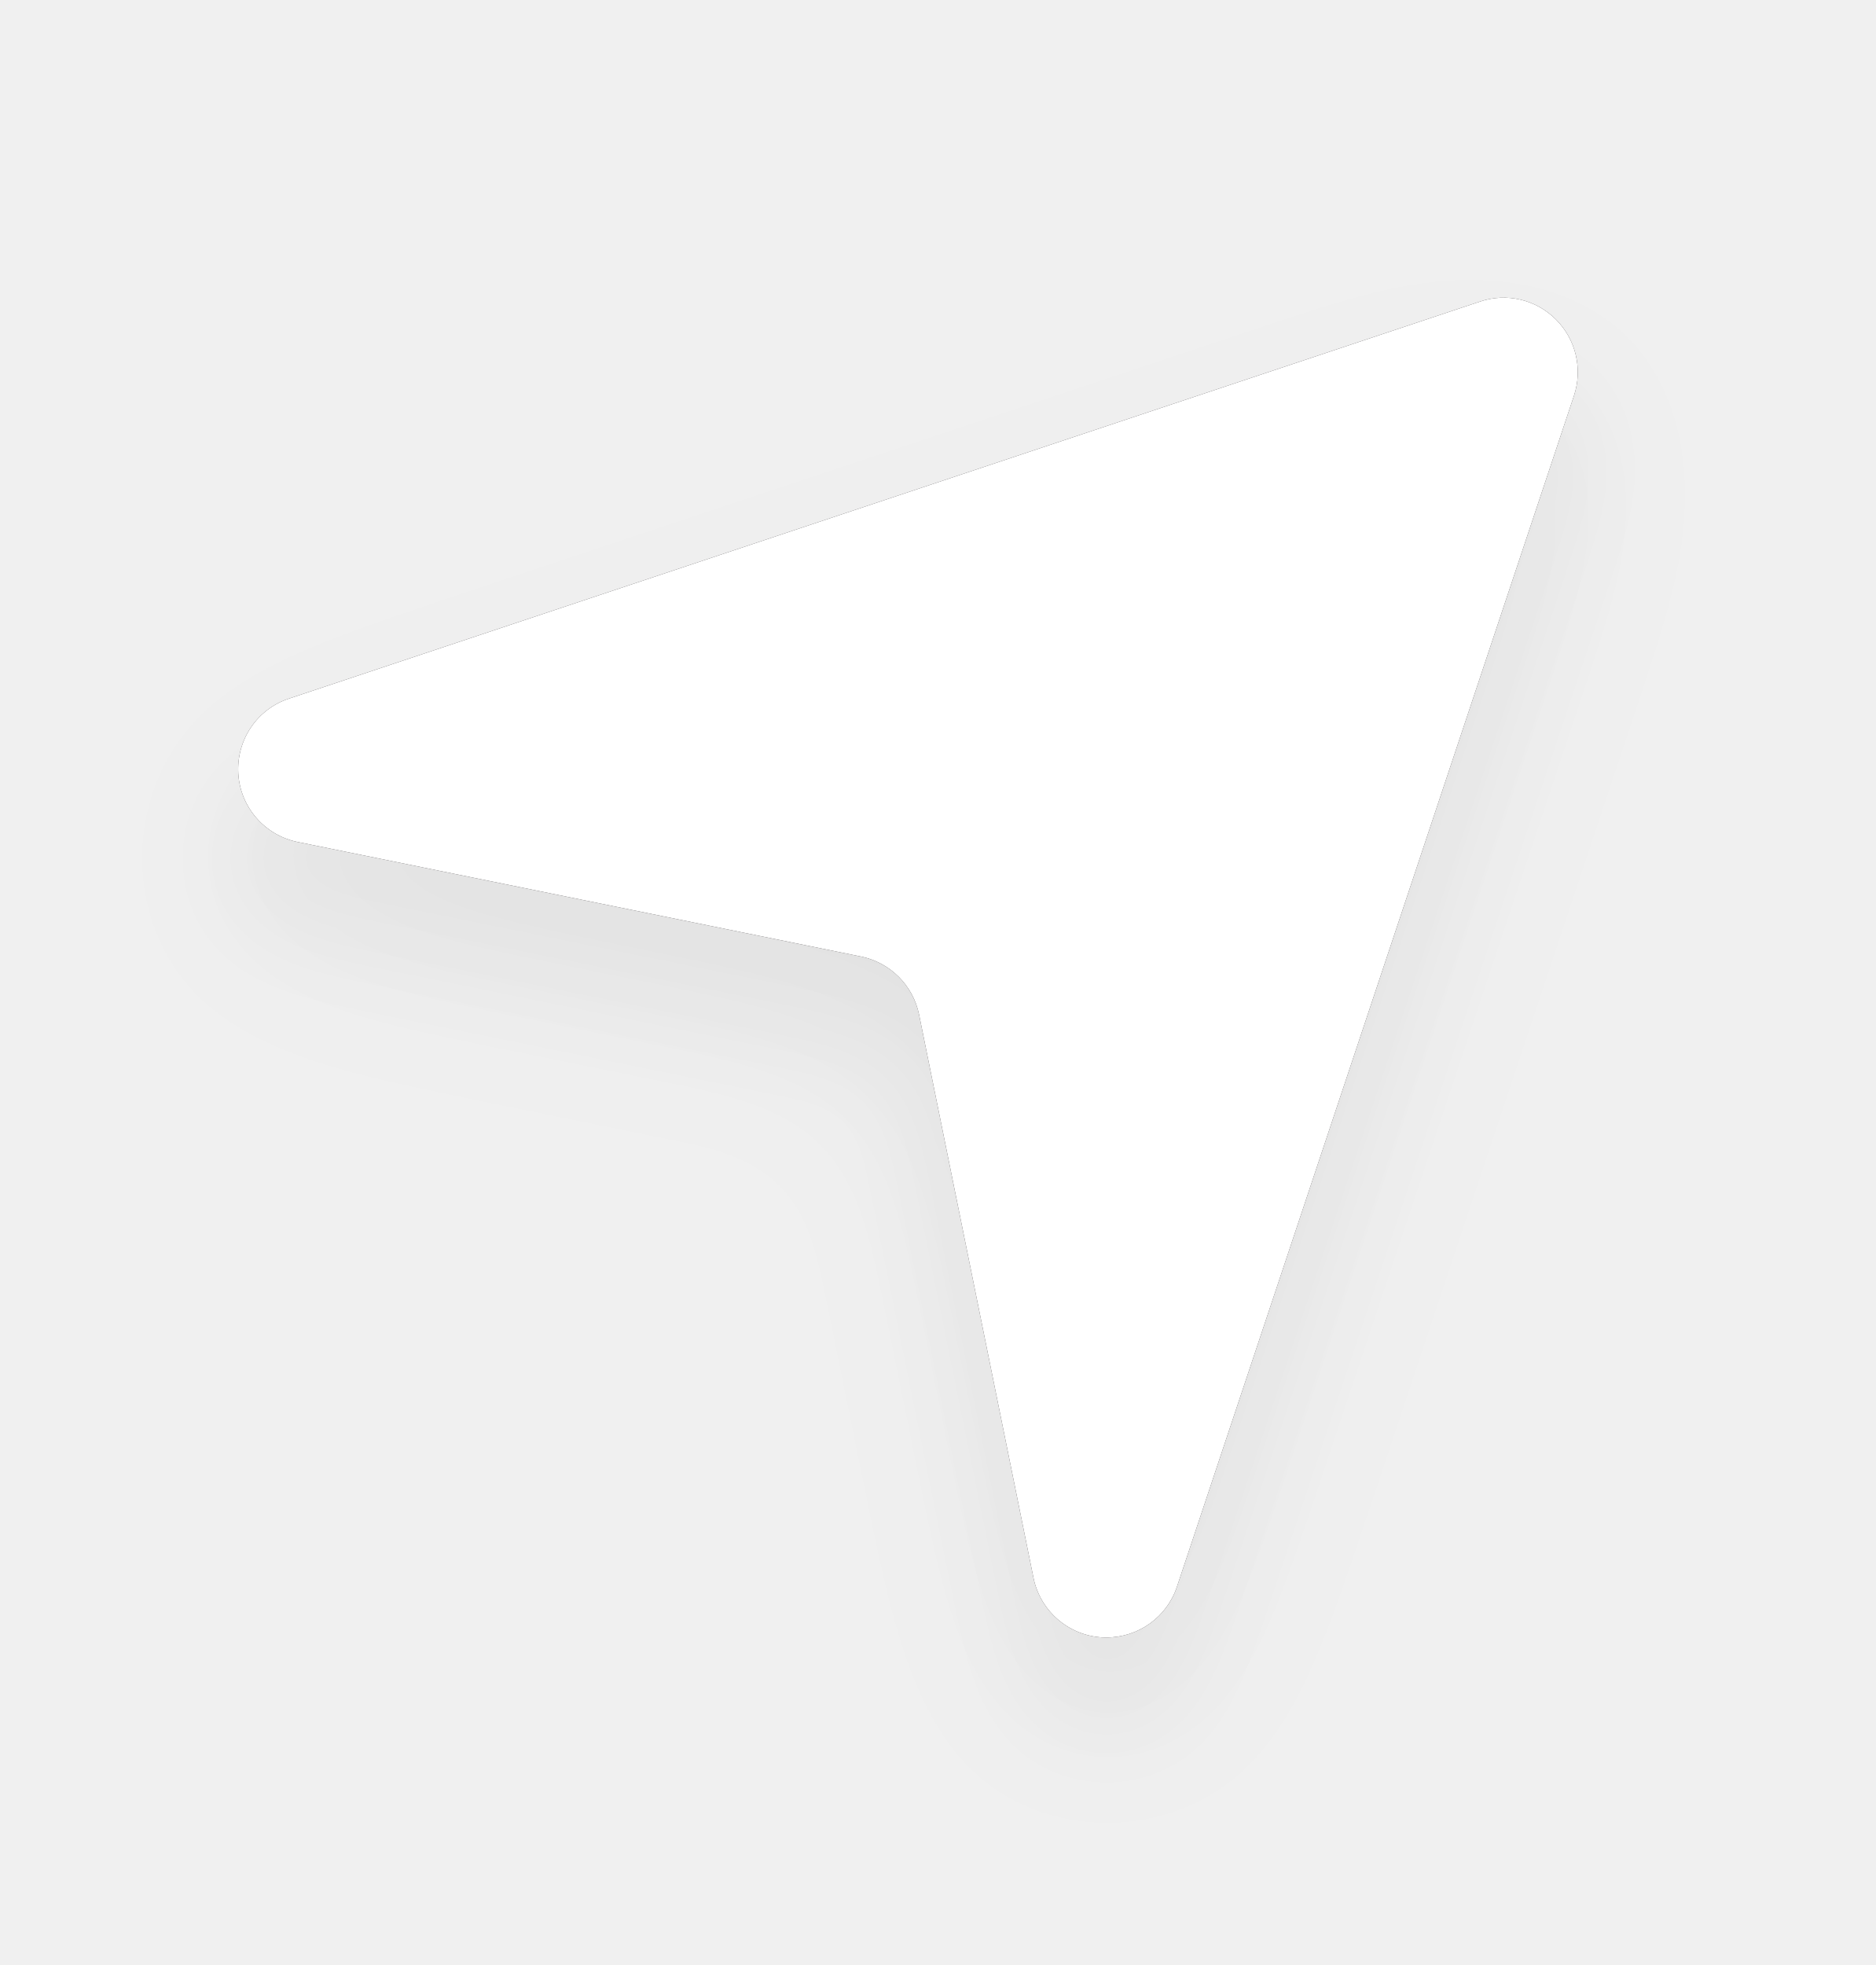
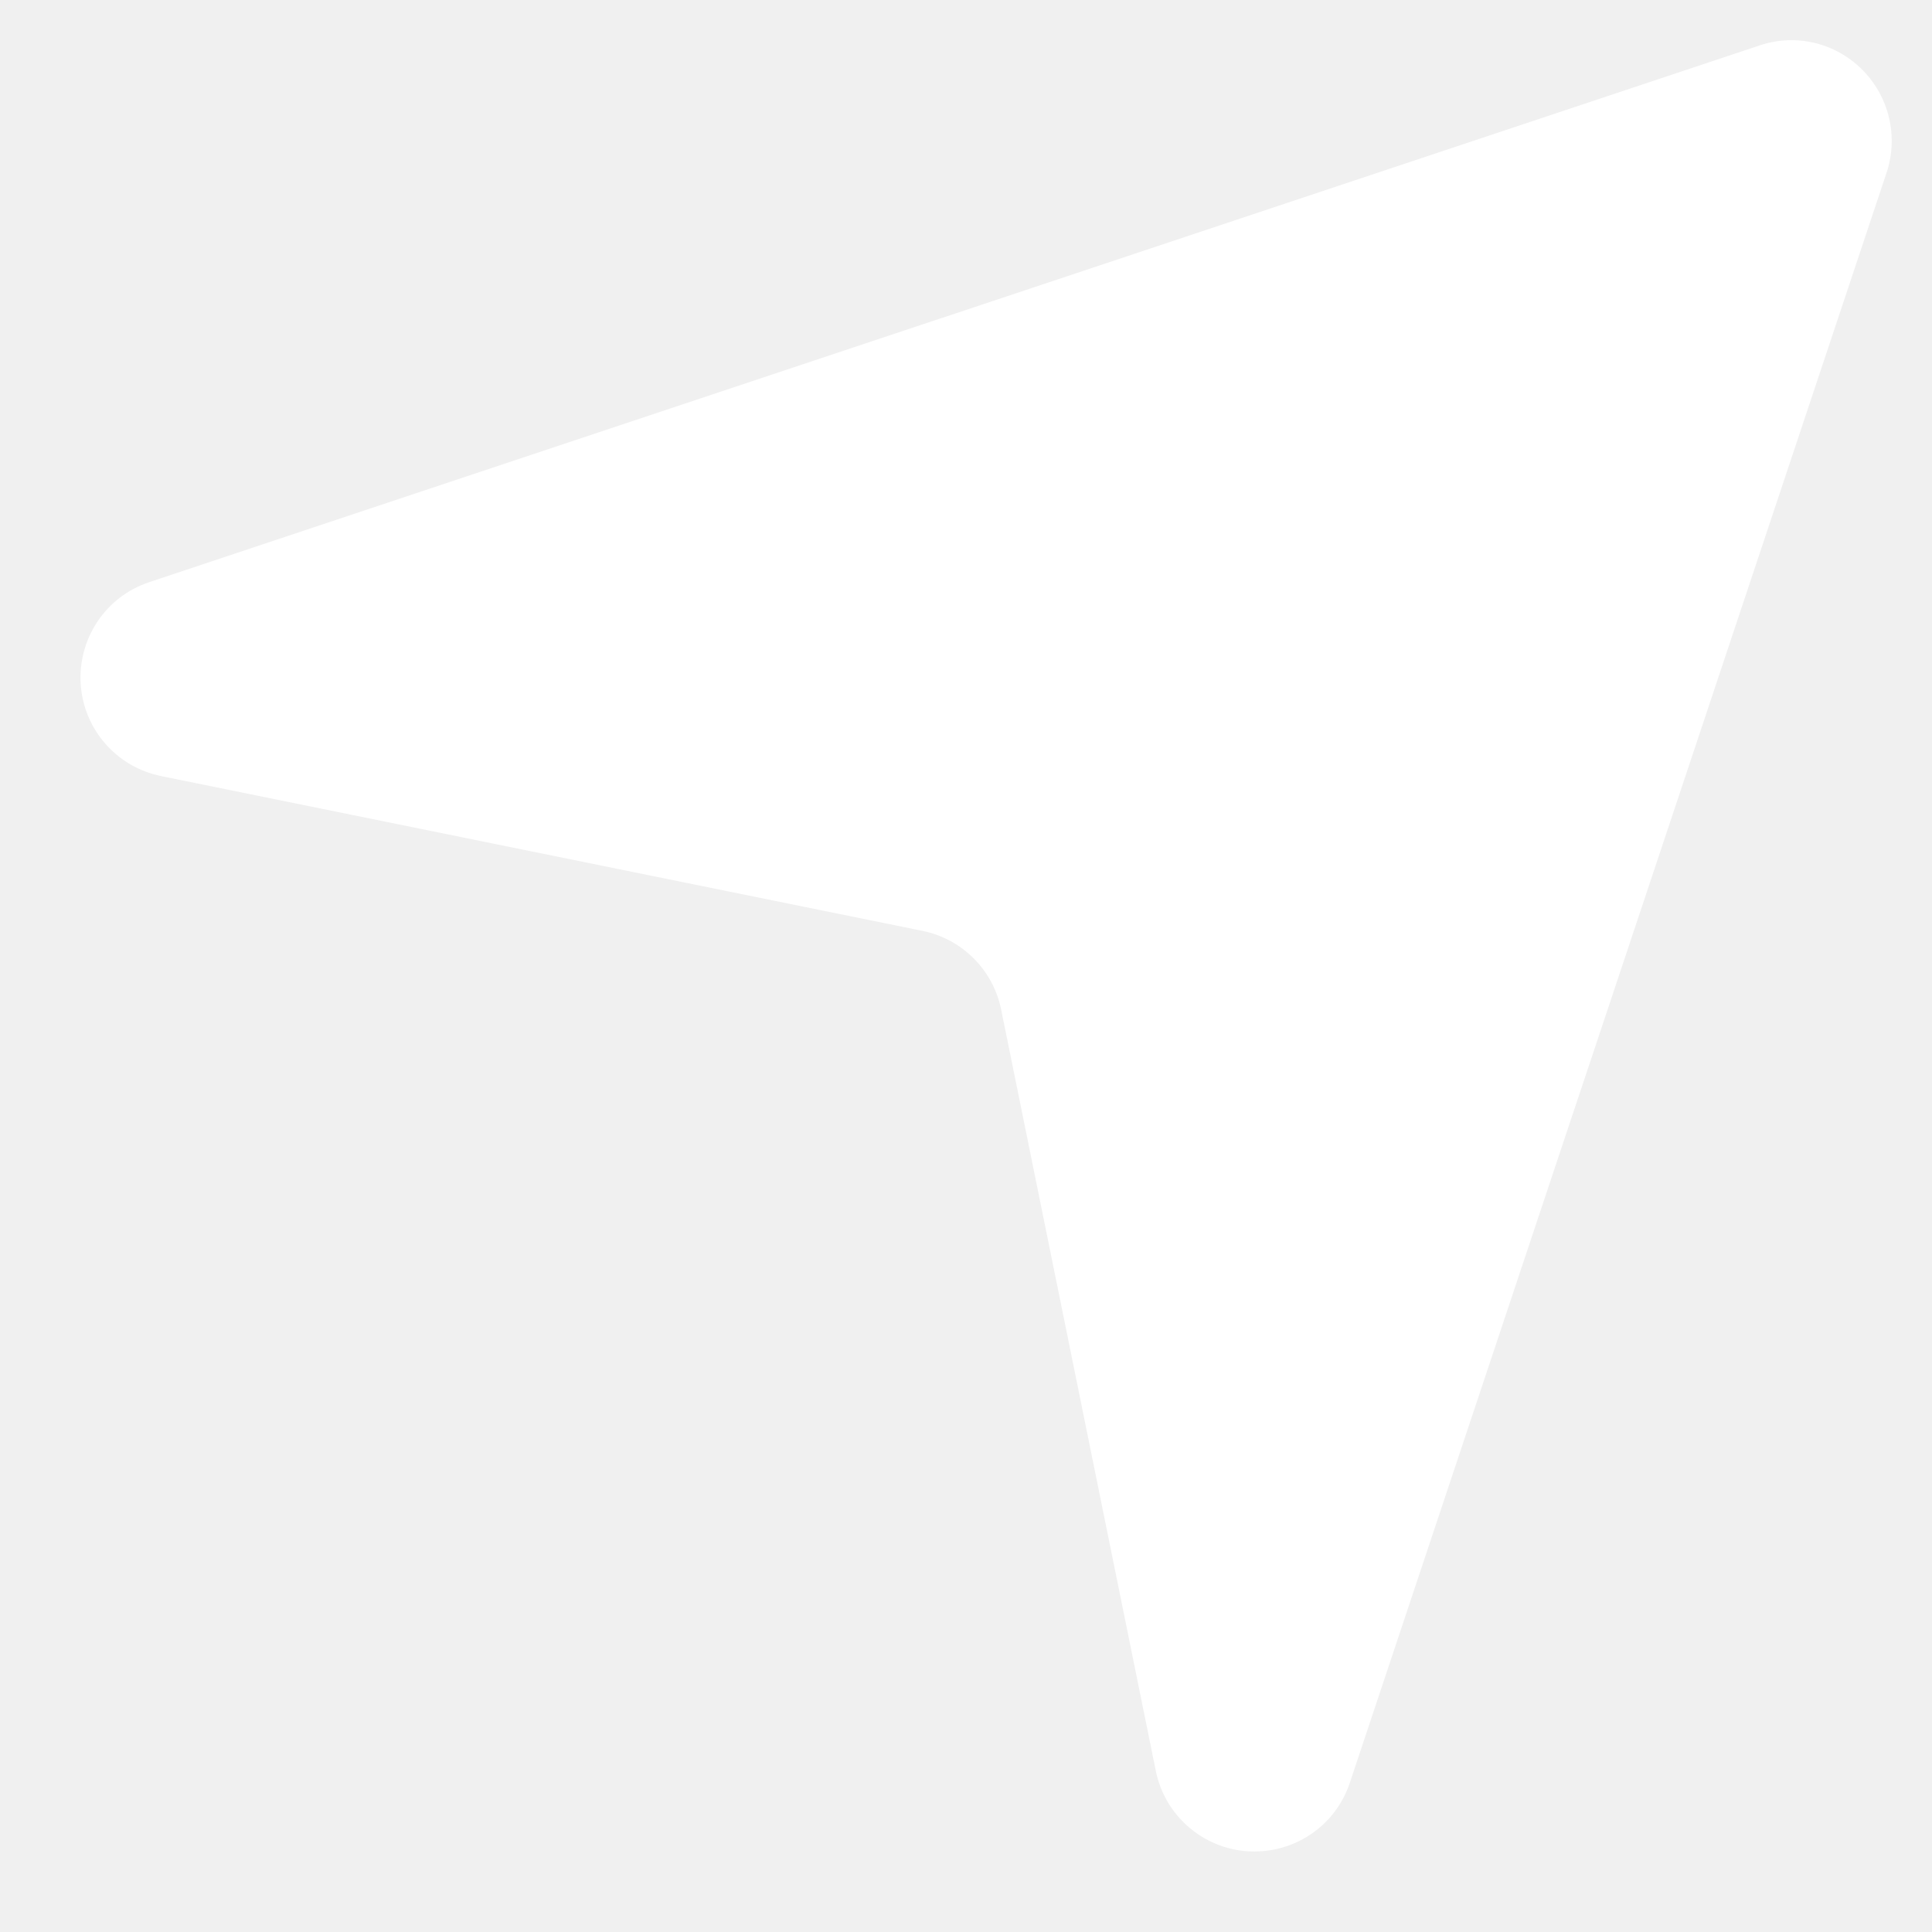
- <svg xmlns="http://www.w3.org/2000/svg" width="21" height="22" viewBox="0 0 21 22" fill="none">
-   <g id="Icon/Fill/navigation-2" filter="url(#filter0_dd)">
-     <path id="Mask" fill-rule="evenodd" clip-rule="evenodd" d="M12.389 18.333C12.372 18.333 12.355 18.332 12.338 18.332C11.962 18.309 11.648 18.036 11.572 17.666L10.291 11.36C10.224 11.032 9.968 10.776 9.64 10.709L3.334 9.427C2.964 9.352 2.691 9.038 2.668 8.662C2.646 8.284 2.878 7.939 3.237 7.821L16.57 3.377C16.869 3.275 17.199 3.353 17.422 3.577C17.646 3.801 17.723 4.131 17.624 4.43L13.179 17.763C13.066 18.106 12.746 18.333 12.389 18.333Z" fill="#231F20" />
-     <mask id="mask0" mask-type="alpha" maskUnits="userSpaceOnUse" x="2" y="3" width="16" height="16">
-       <path id="Mask_2" fill-rule="evenodd" clip-rule="evenodd" d="M12.389 18.333C12.372 18.333 12.355 18.332 12.338 18.332C11.962 18.309 11.648 18.036 11.572 17.666L10.291 11.36C10.224 11.032 9.968 10.776 9.64 10.709L3.334 9.427C2.964 9.352 2.691 9.038 2.668 8.662C2.646 8.284 2.878 7.939 3.237 7.821L16.57 3.377C16.869 3.275 17.199 3.353 17.422 3.577C17.646 3.801 17.723 4.131 17.624 4.43L13.179 17.763C13.066 18.106 12.746 18.333 12.389 18.333Z" fill="white" />
-     </mask>
-     <g mask="url(#mask0)">
-       <g id="ð¨ Color">
-         <rect id="Base" x="1" width="20" height="20" fill="white" />
-       </g>
-     </g>
-   </g>
-   <defs>
-     <filter id="filter0_dd" x="-1" y="-1" width="24" height="24" filterUnits="userSpaceOnUse" color-interpolation-filters="sRGB">
-       <feFlood flood-opacity="0" result="BackgroundImageFix" />
-       <feColorMatrix in="SourceAlpha" type="matrix" values="0 0 0 0 0 0 0 0 0 0 0 0 0 0 0 0 0 0 127 0" />
-       <feOffset dy="1" />
-       <feGaussianBlur stdDeviation="0.5" />
-       <feColorMatrix type="matrix" values="0 0 0 0 0 0 0 0 0 0 0 0 0 0 0 0 0 0 0.03 0" />
-       <feBlend mode="normal" in2="BackgroundImageFix" result="effect1_dropShadow" />
-       <feColorMatrix in="SourceAlpha" type="matrix" values="0 0 0 0 0 0 0 0 0 0 0 0 0 0 0 0 0 0 127 0" />
-       <feOffset dy="1" />
-       <feGaussianBlur stdDeviation="1" />
-       <feColorMatrix type="matrix" values="0 0 0 0 0 0 0 0 0 0 0 0 0 0 0 0 0 0 0.03 0" />
-       <feBlend mode="normal" in2="effect1_dropShadow" result="effect2_dropShadow" />
-       <feBlend mode="normal" in="SourceGraphic" in2="effect2_dropShadow" result="shape" />
-     </filter>
-   </defs>
+ <svg xmlns="http://www.w3.org/2000/svg" width="16" height="16" viewBox="0 0 16 16" fill="none">
+   <path fill-rule="evenodd" clip-rule="evenodd" d="M10.389 15.333C10.372 15.333 10.355 15.332 10.338 15.332C9.962 15.309 9.647 15.036 9.572 14.666L8.291 8.36C8.224 8.032 7.968 7.776 7.64 7.709L1.334 6.427C0.964 6.352 0.691 6.038 0.668 5.662C0.646 5.284 0.878 4.939 1.237 4.821L14.57 0.377C14.869 0.275 15.199 0.353 15.422 0.577C15.646 0.801 15.723 1.131 15.624 1.43L11.179 14.763C11.066 15.106 10.746 15.333 10.389 15.333Z" fill="#fff" />
</svg>
